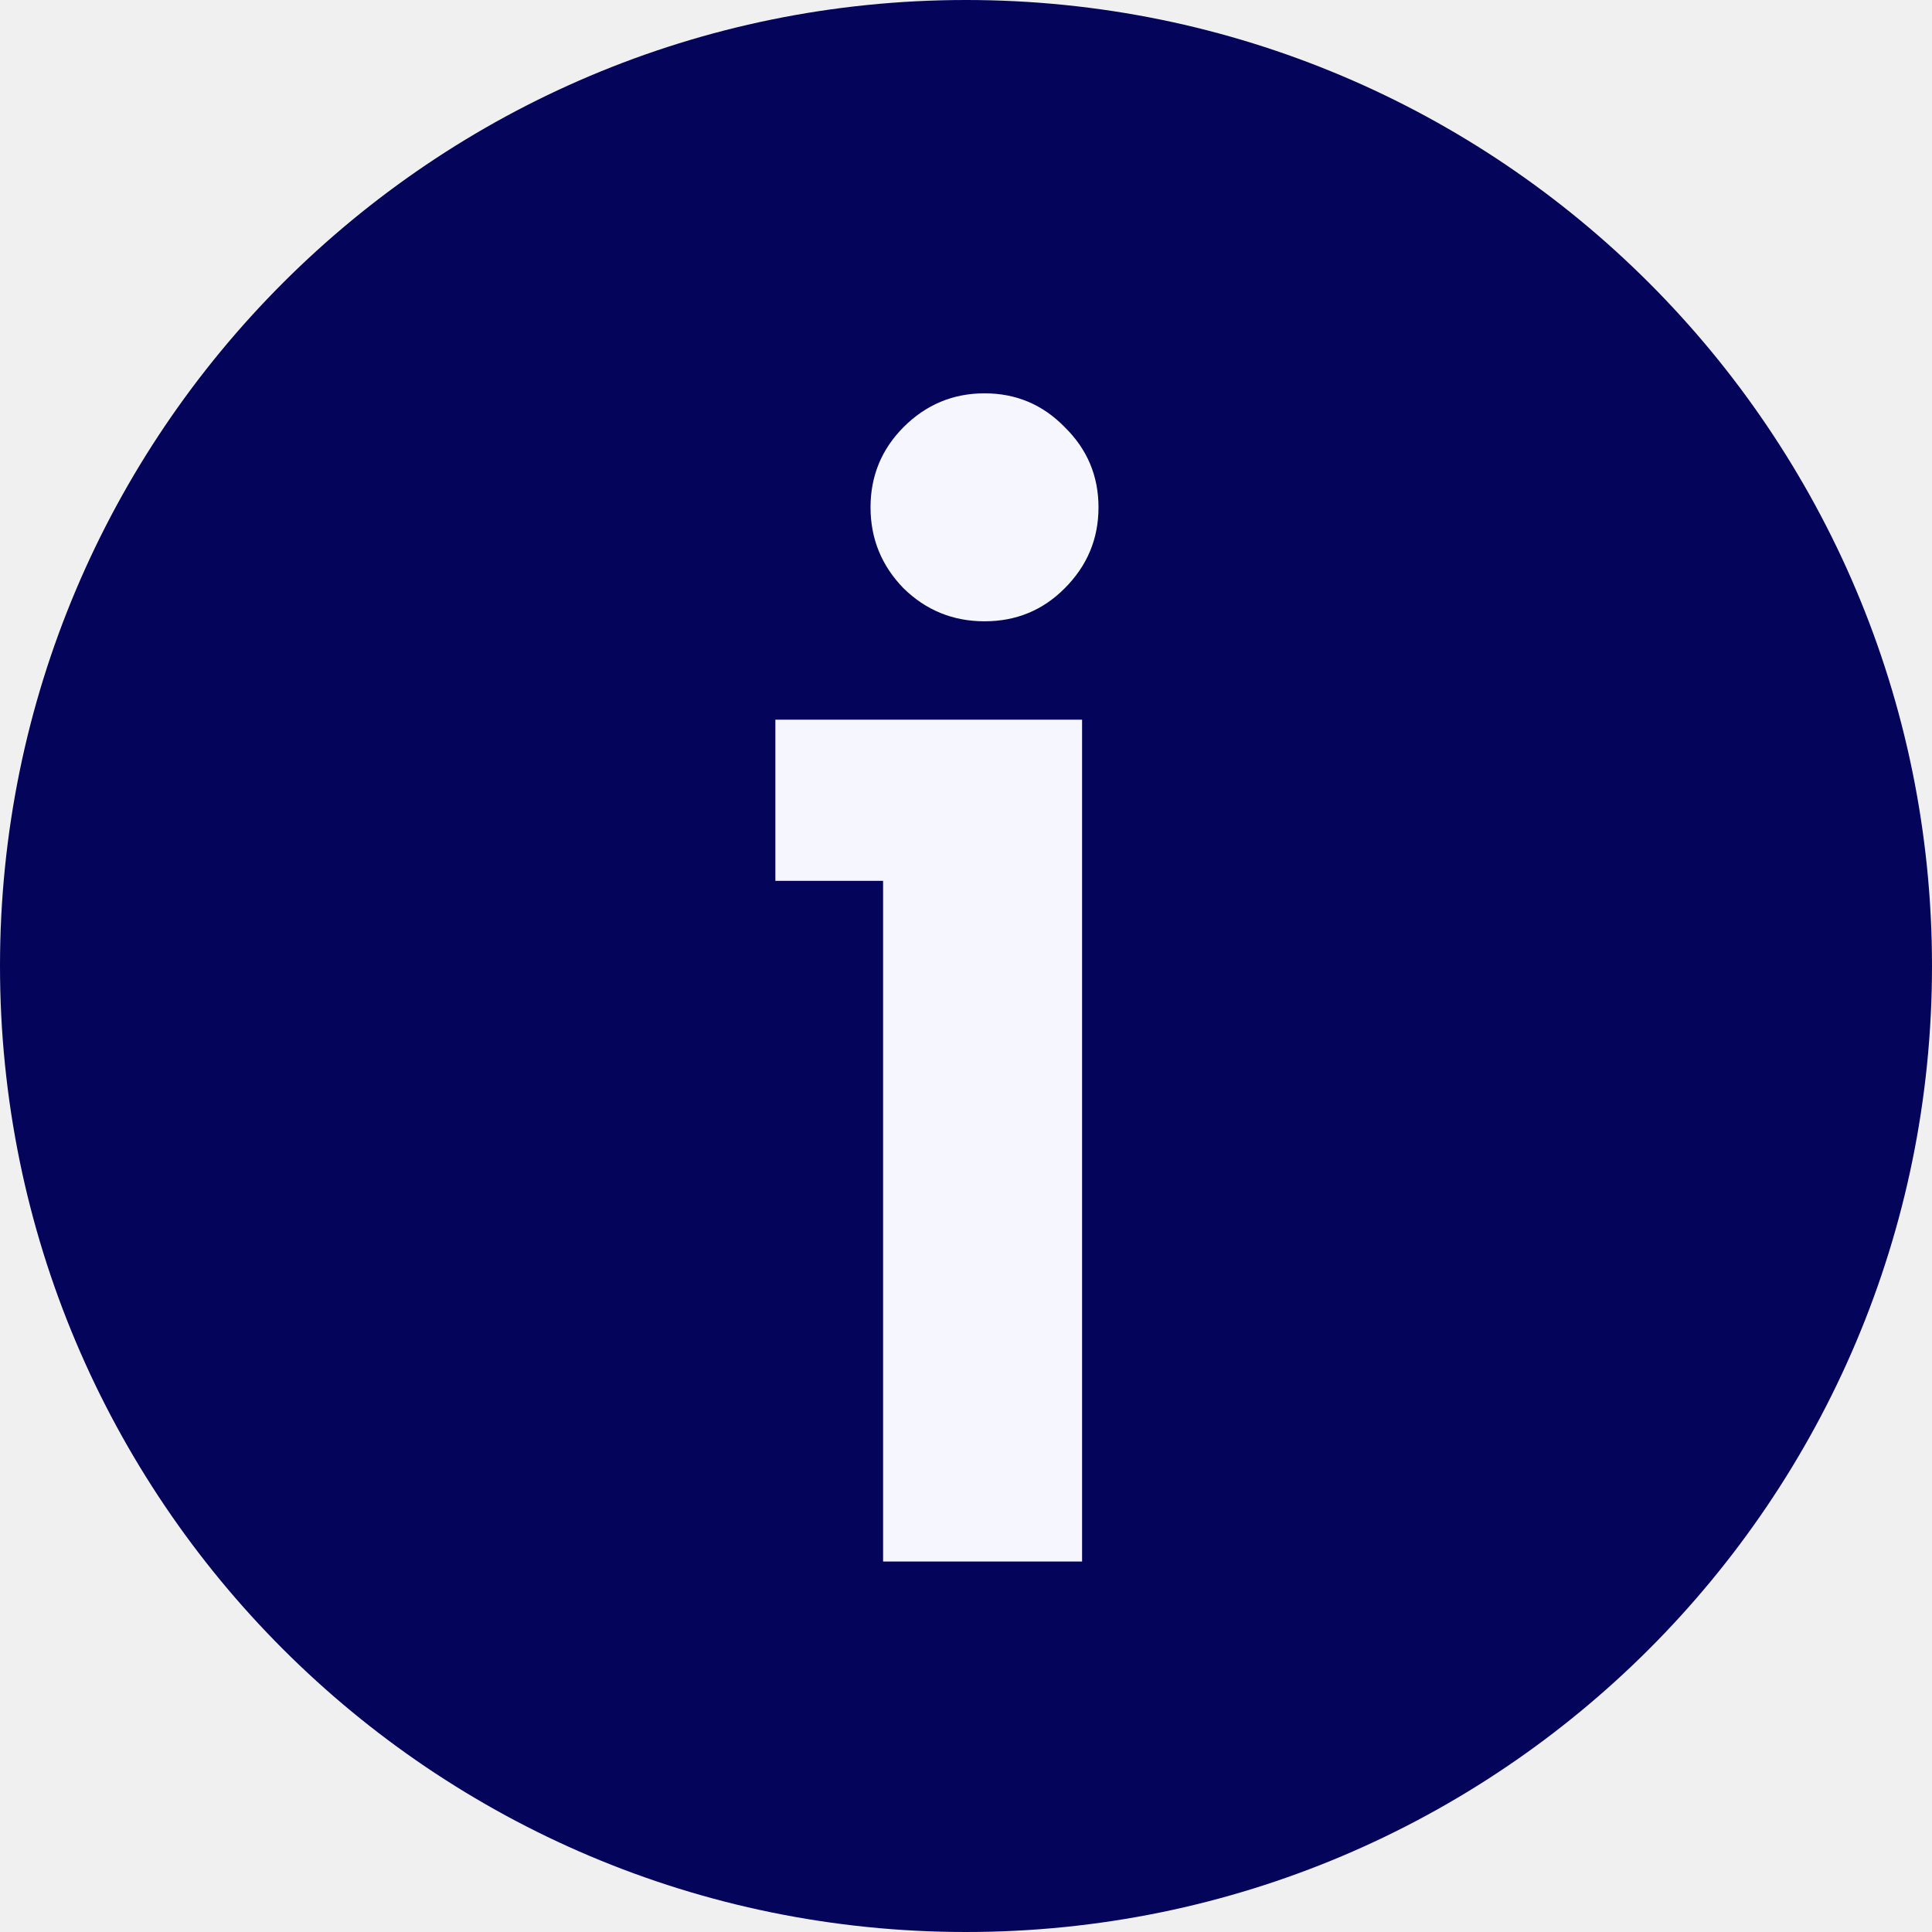
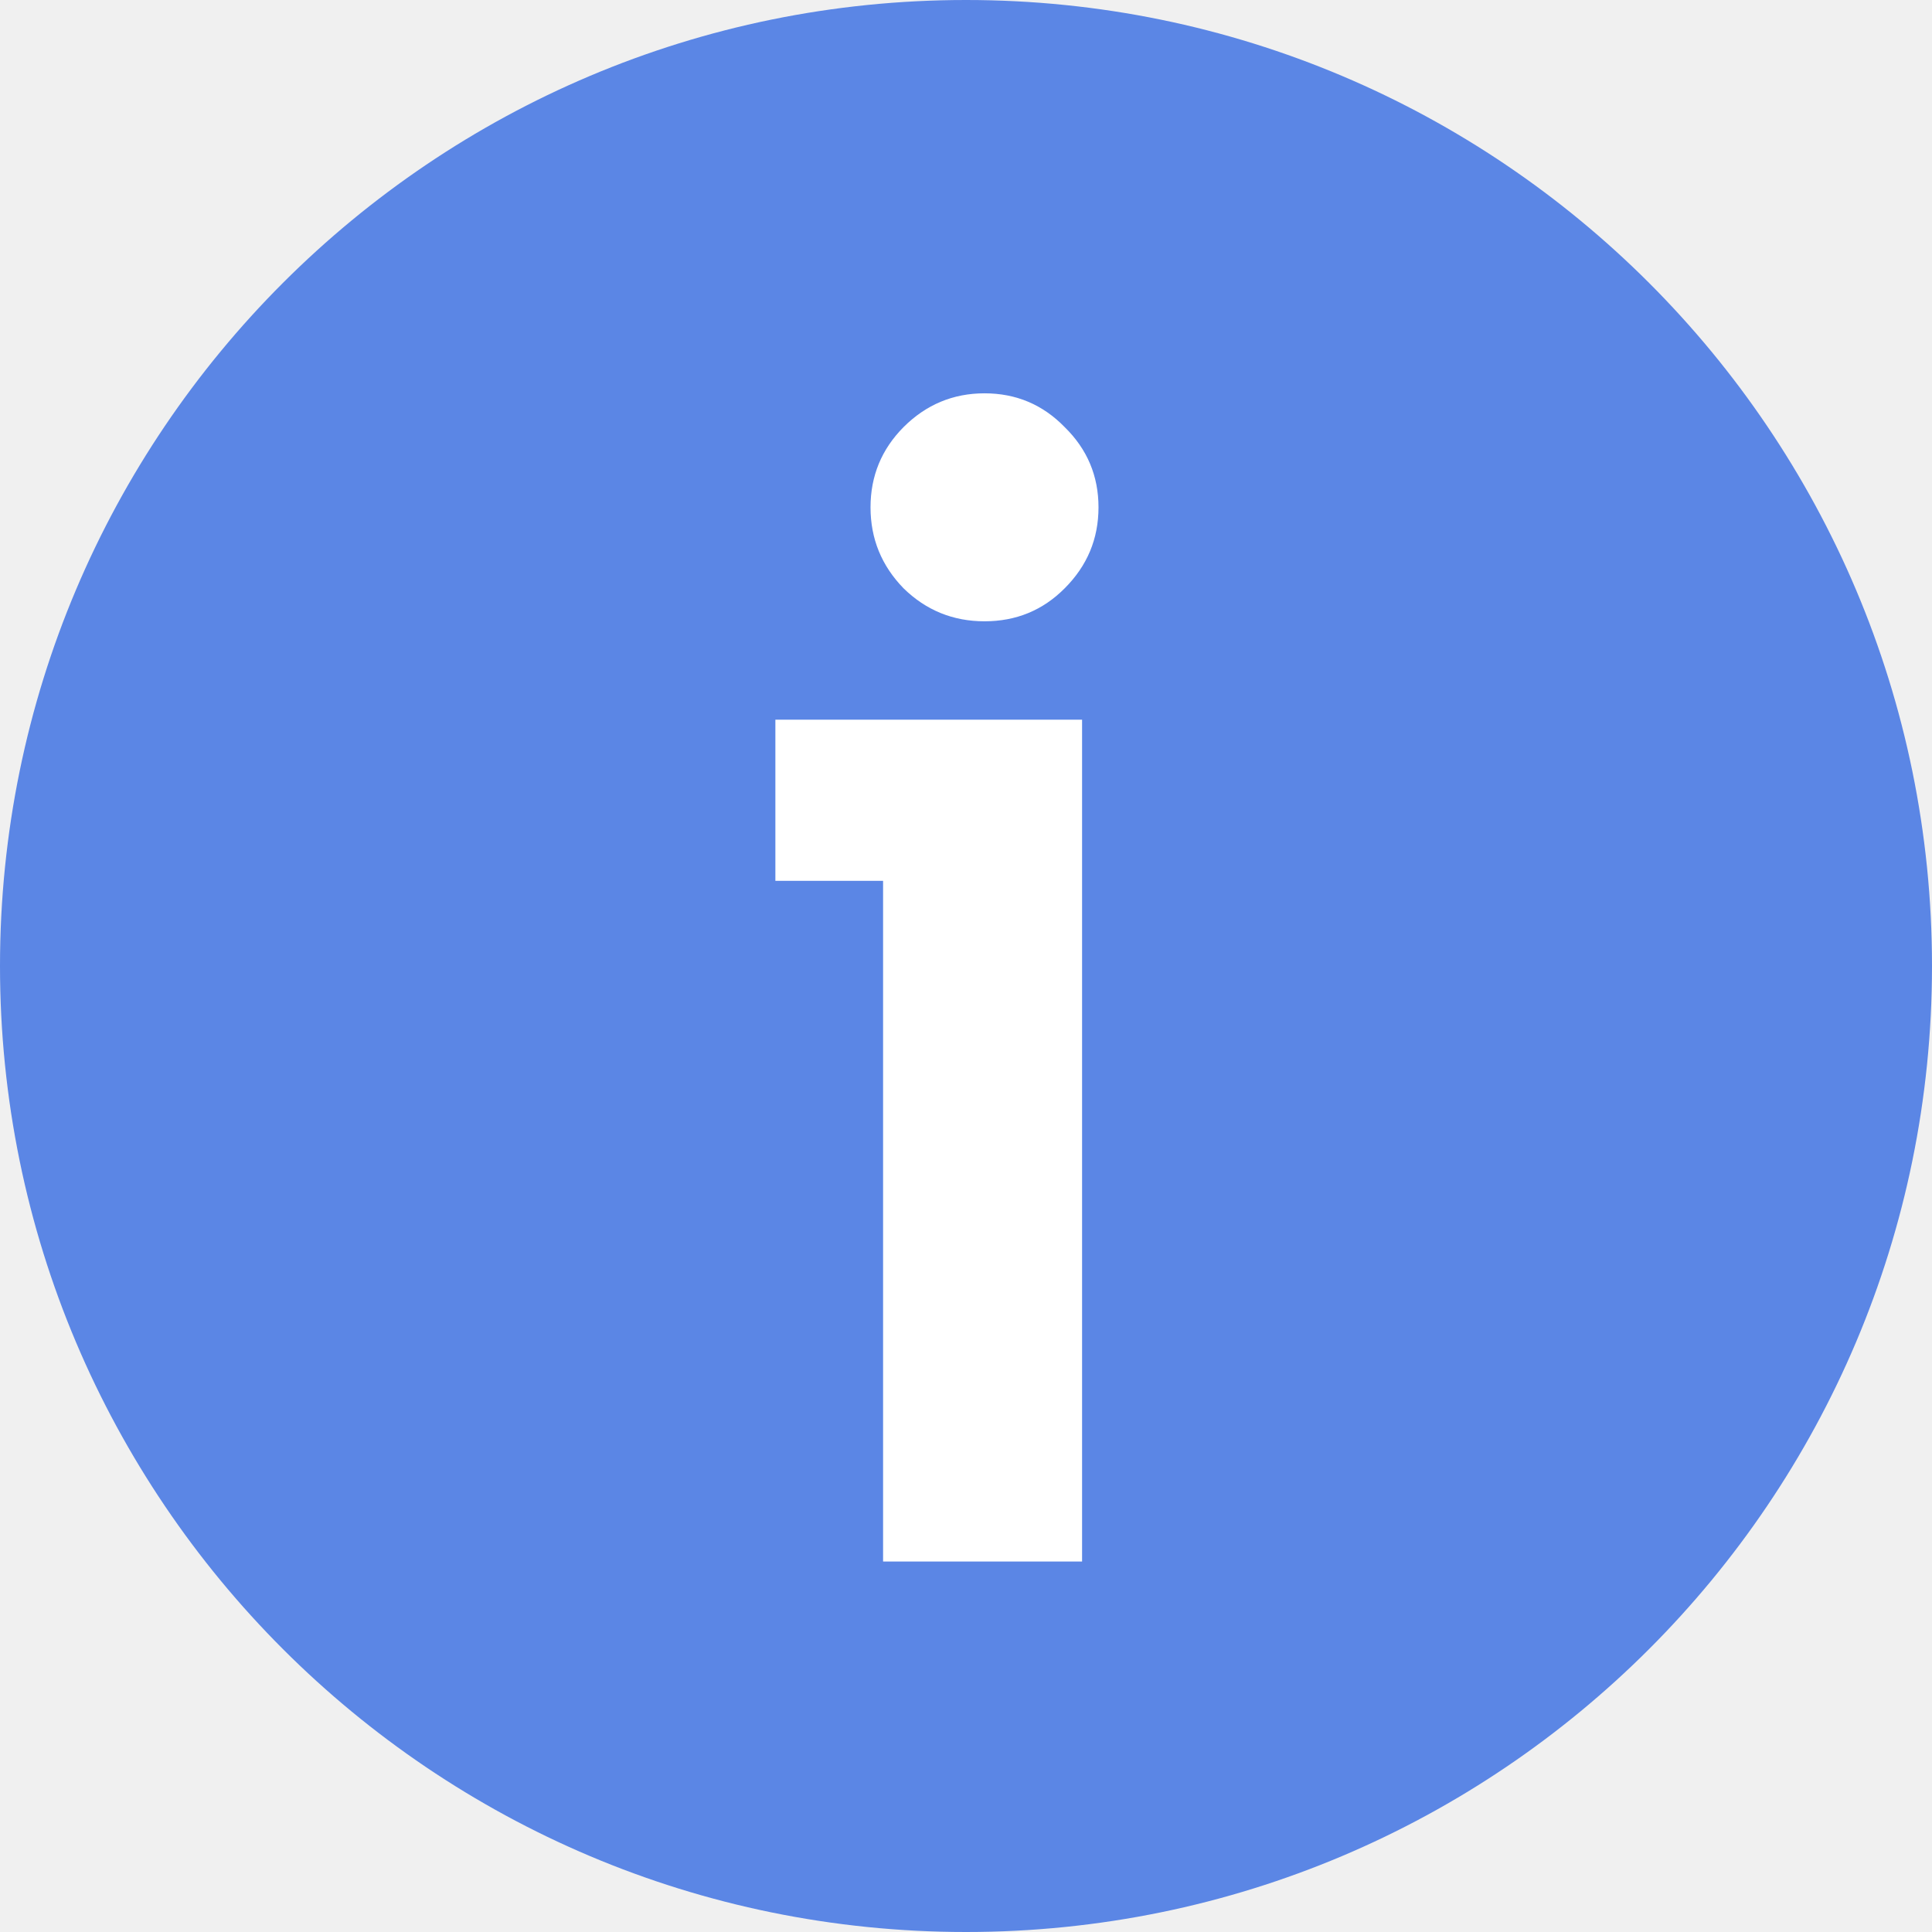
<svg xmlns="http://www.w3.org/2000/svg" width="12" height="12" viewBox="0 0 12 12" fill="none">
-   <path d="M6 12C9.314 12 12 9.314 12 6C12 2.686 9.314 0 6 0C2.686 0 0 2.686 0 6C0 9.314 2.686 12 6 12Z" fill="#04045A" />
-   <path d="M6.115 2.443C6.311 2.443 6.477 2.513 6.613 2.653C6.753 2.79 6.823 2.956 6.823 3.151C6.823 3.347 6.753 3.514 6.613 3.654C6.477 3.791 6.311 3.859 6.115 3.859C5.92 3.859 5.752 3.791 5.612 3.654C5.476 3.514 5.407 3.347 5.407 3.151C5.407 2.956 5.476 2.79 5.612 2.653C5.752 2.513 5.92 2.443 6.115 2.443ZM5.485 9.699V5.471H4.816V4.47H6.721V9.699H5.485Z" fill="#F6F6FE" />
+   <path d="M6 12C9.314 12 12 9.314 12 6C12 2.686 9.314 0 6 0C2.686 0 0 2.686 0 6C0 9.314 2.686 12 6 12Z" fill="#5B86E5" />
+   <path d="M6.115 2.443C6.311 2.443 6.477 2.513 6.613 2.653C6.753 2.79 6.823 2.956 6.823 3.151C6.823 3.347 6.753 3.514 6.613 3.654C6.477 3.791 6.311 3.859 6.115 3.859C5.92 3.859 5.752 3.791 5.612 3.654C5.476 3.514 5.407 3.347 5.407 3.151C5.407 2.956 5.476 2.79 5.612 2.653C5.752 2.513 5.92 2.443 6.115 2.443ZM5.485 9.699V5.471H4.816V4.47H6.721V9.699H5.485Z" fill="#FFFFFF" />
</svg>
